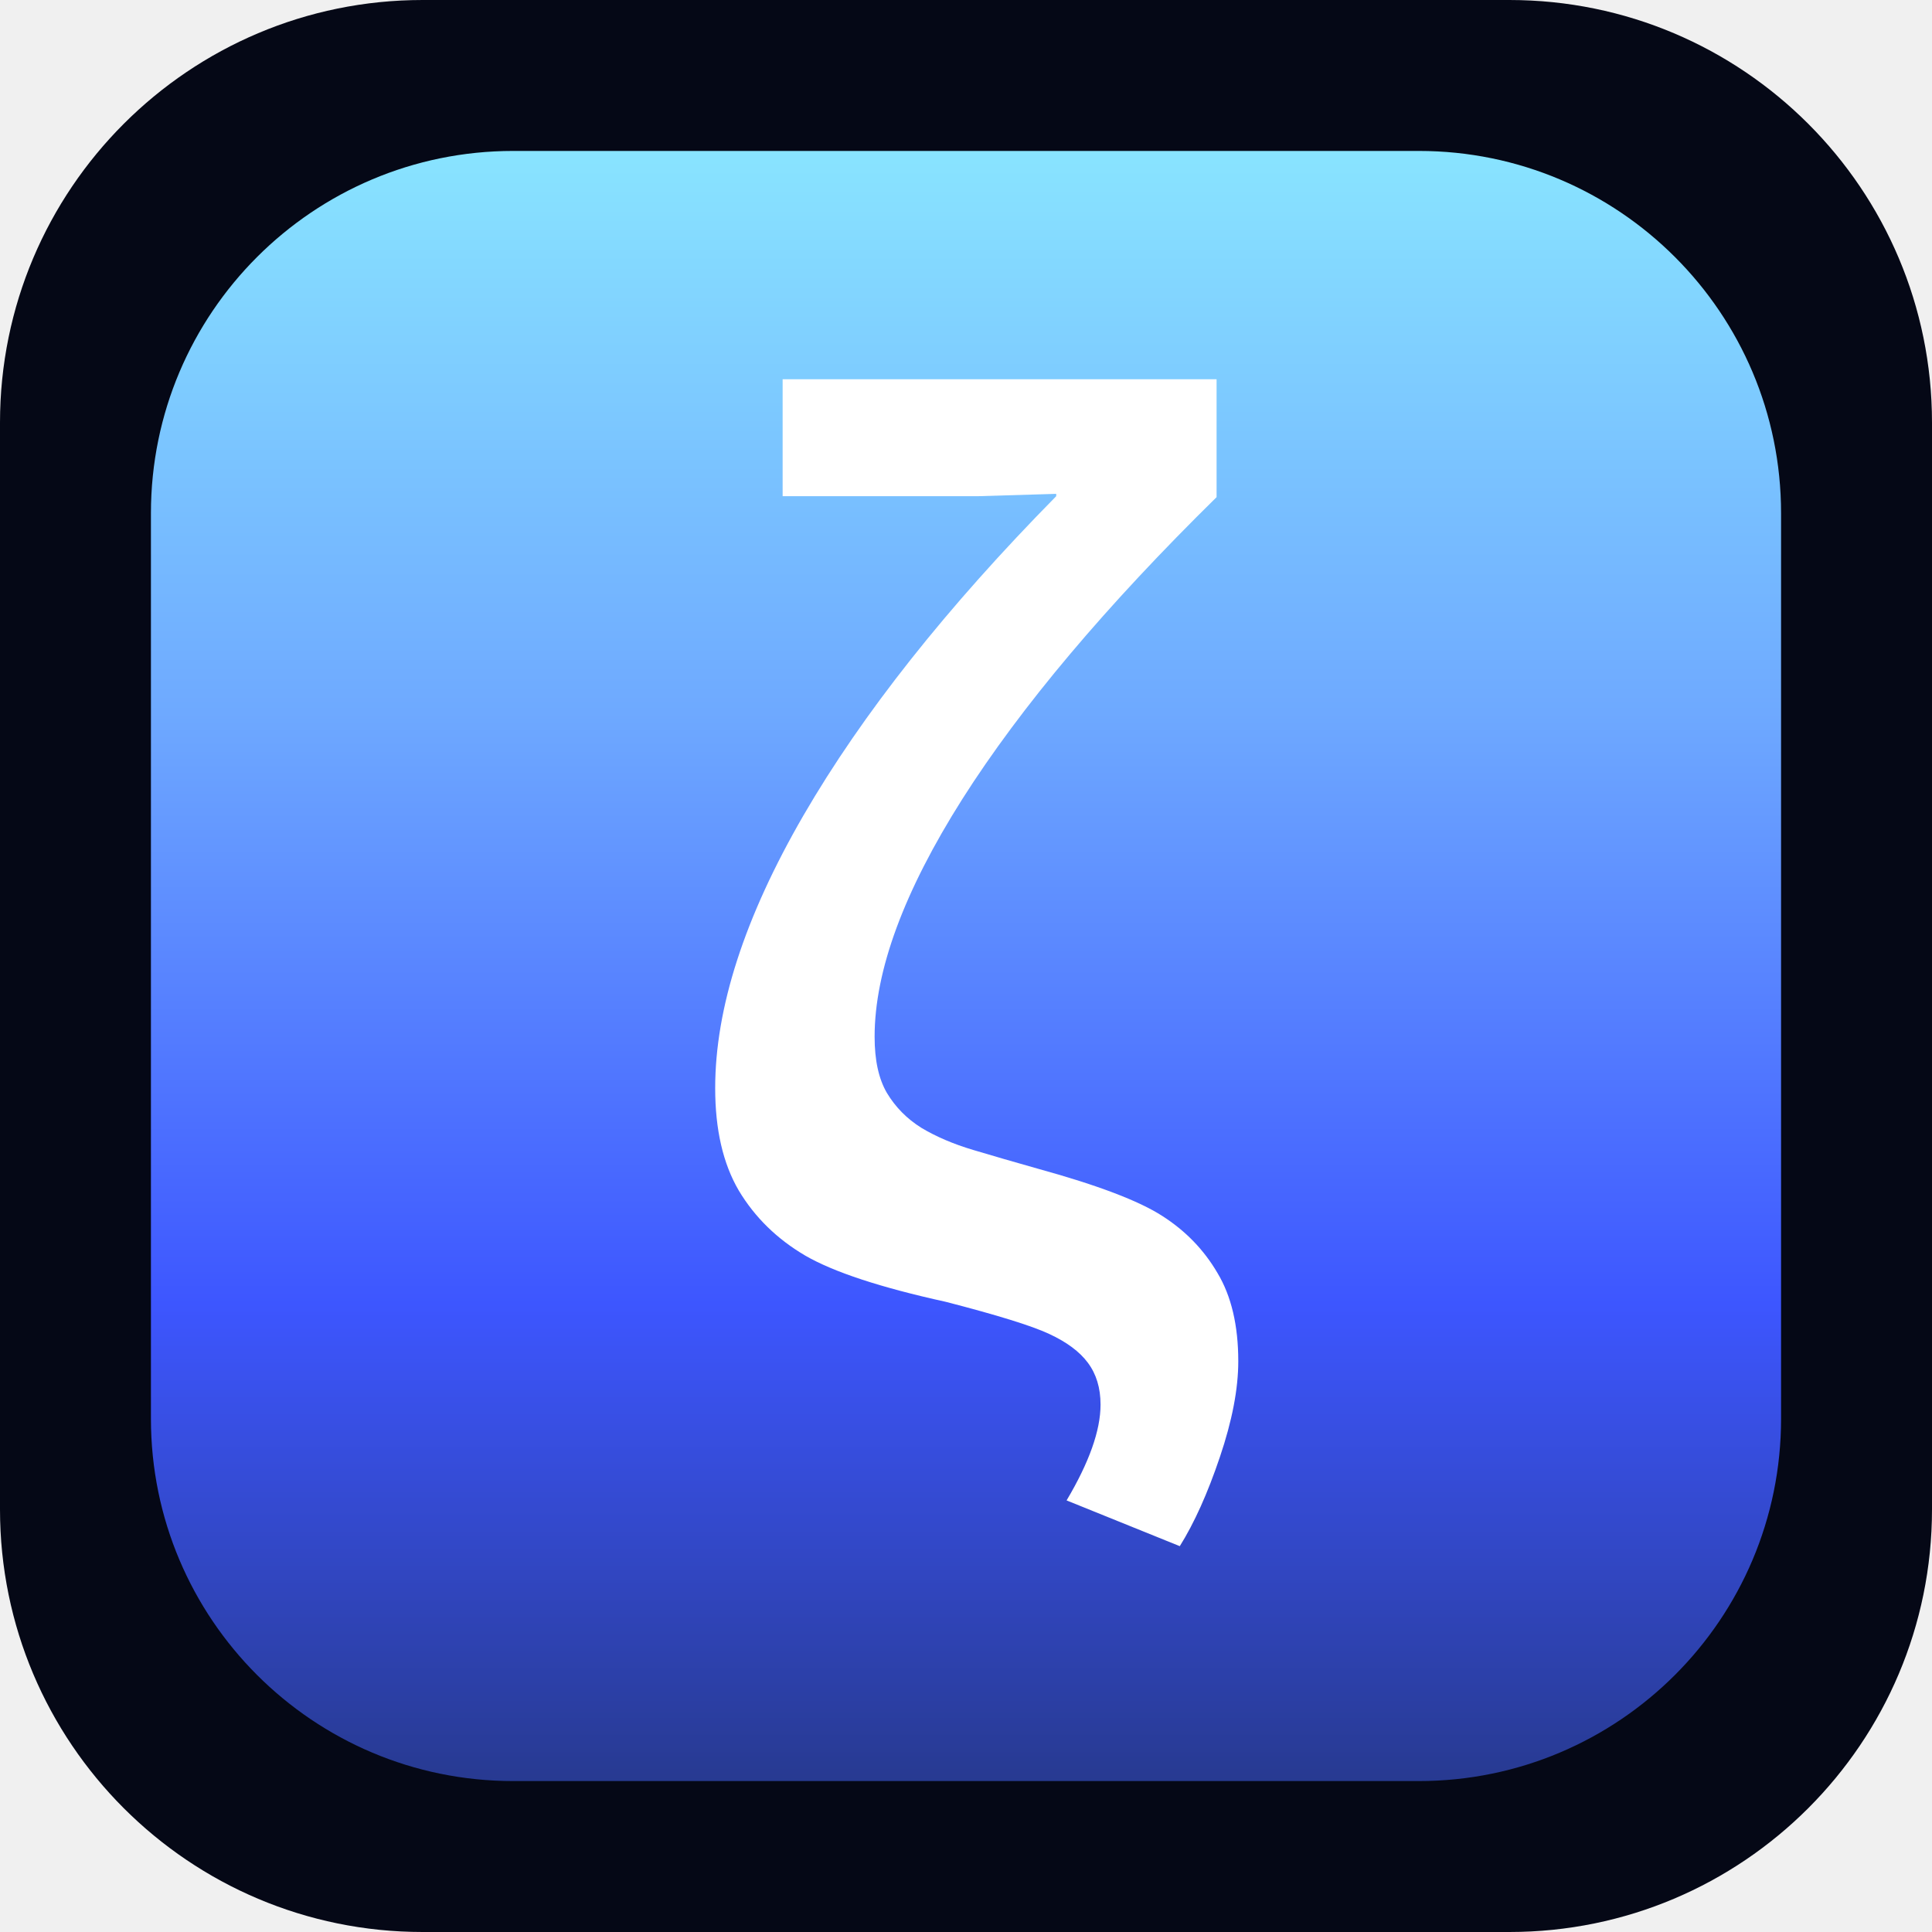
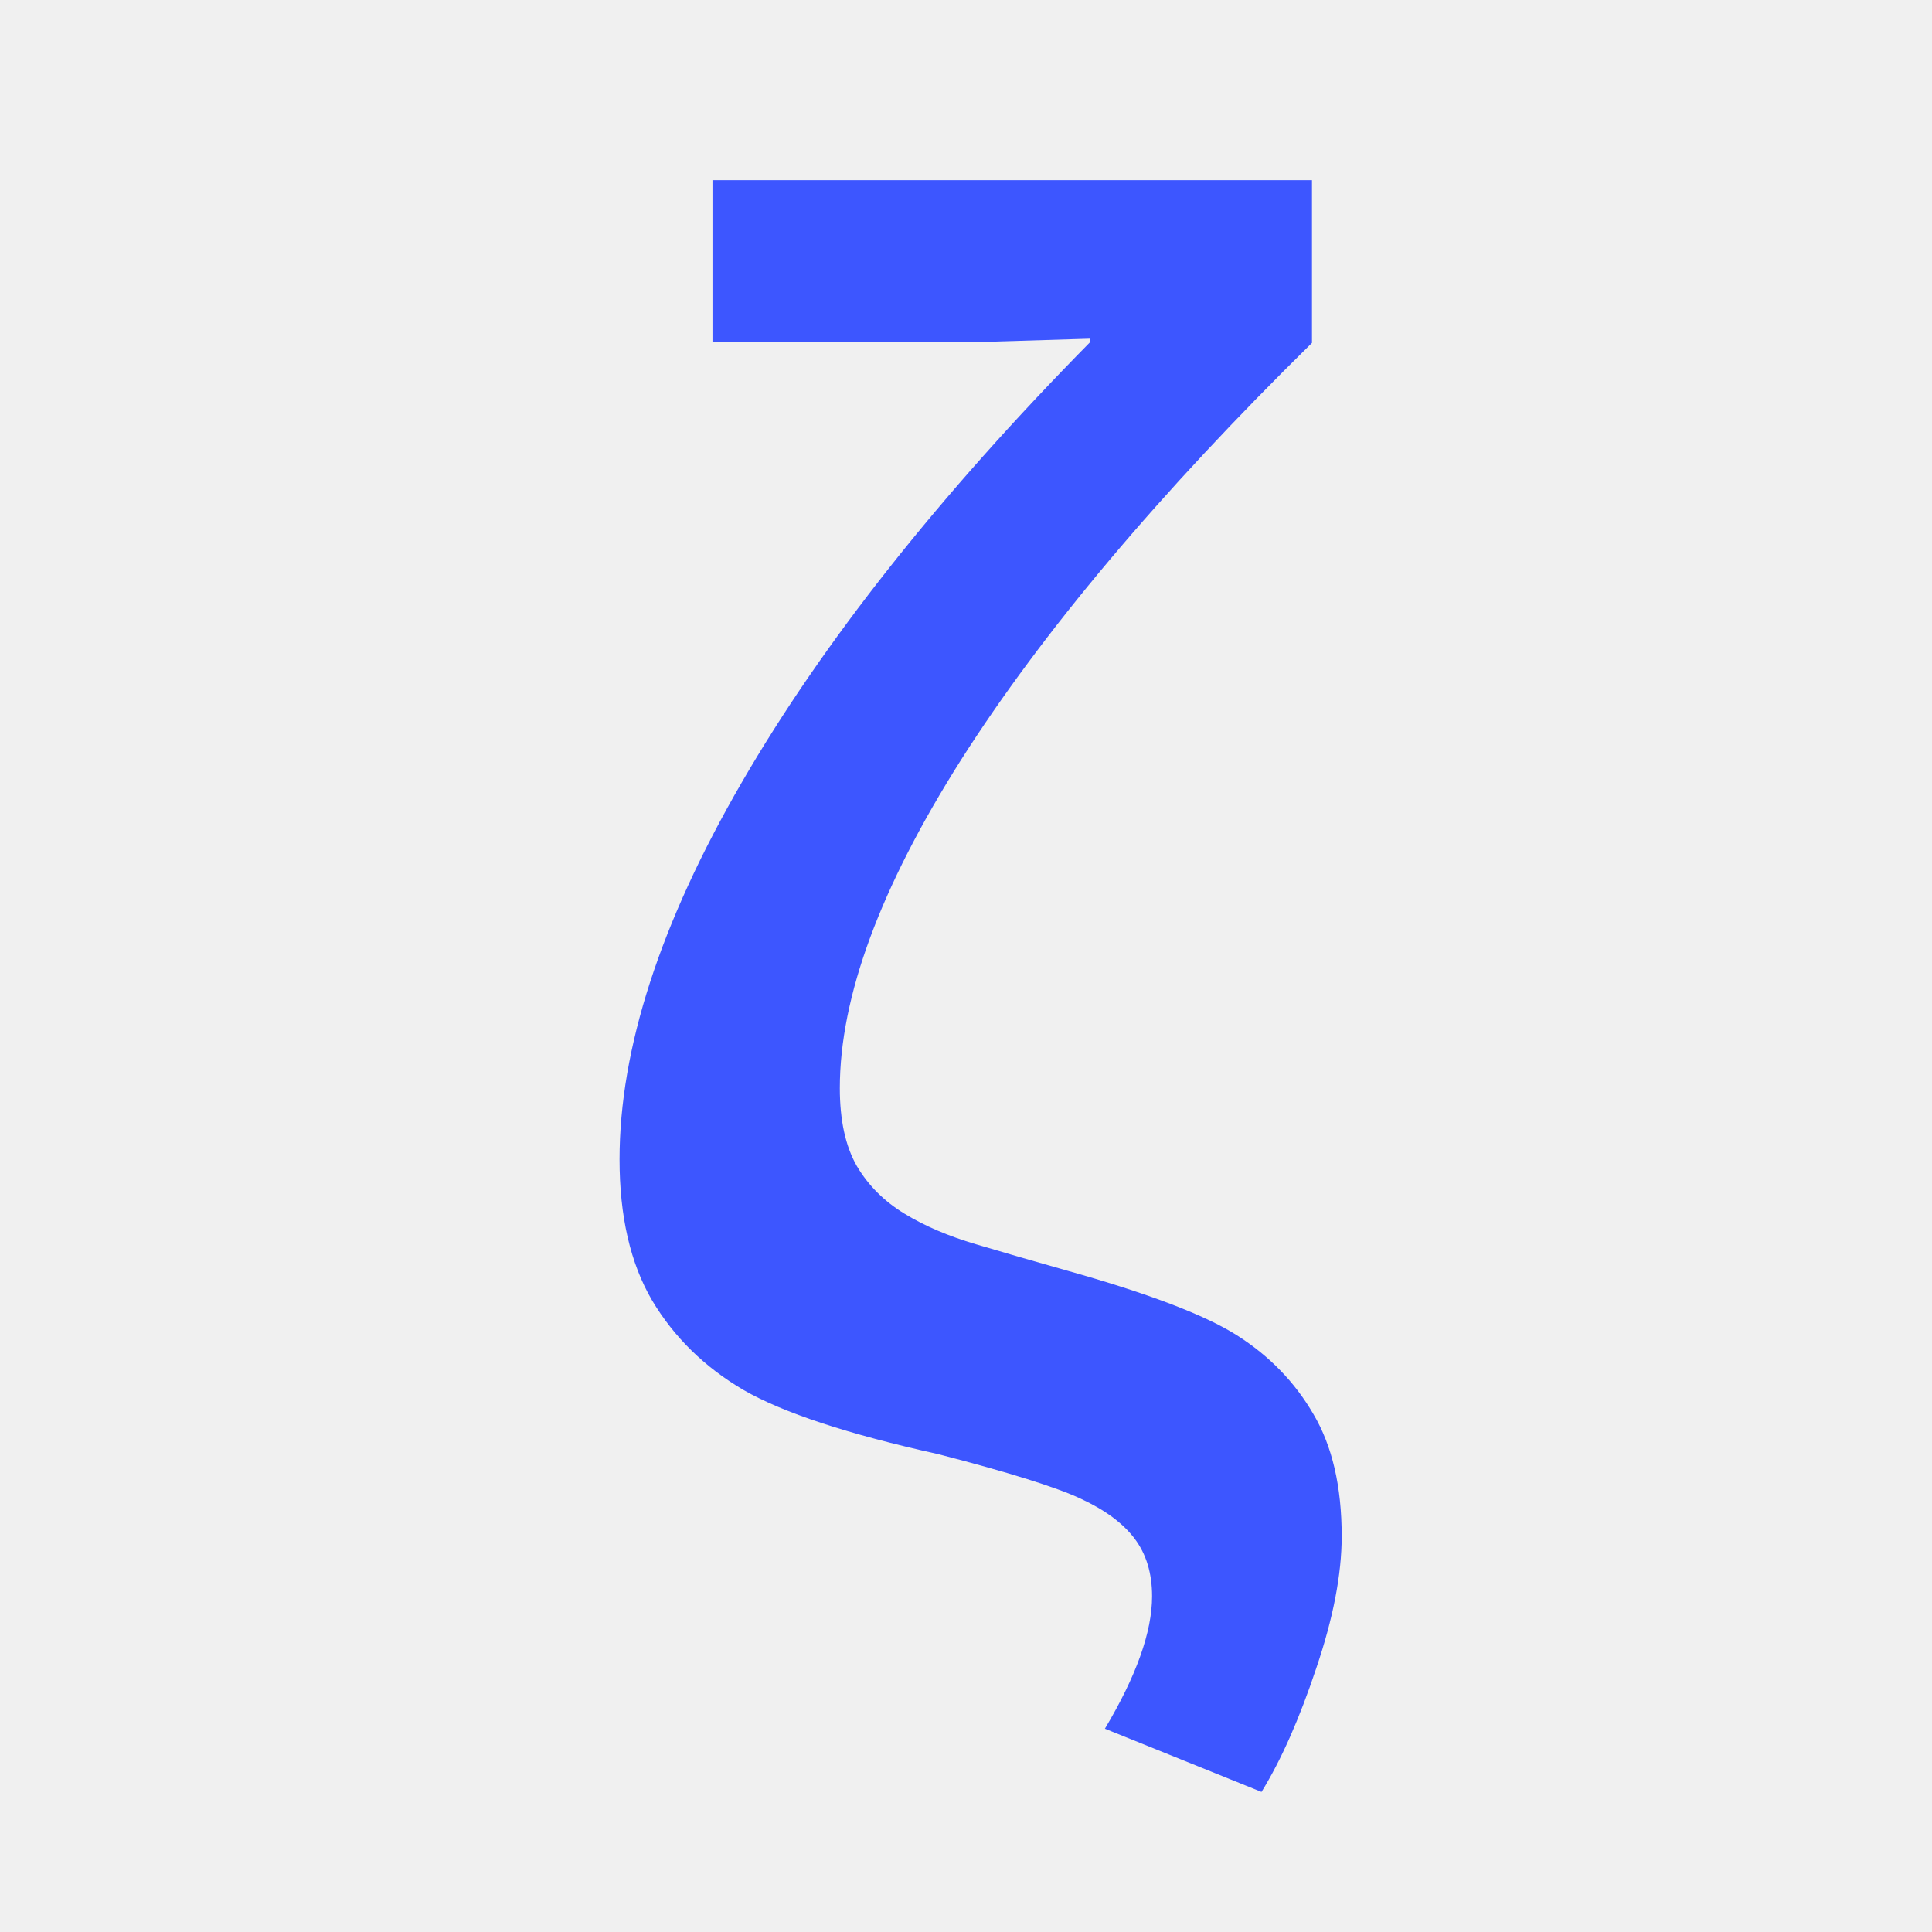
<svg xmlns="http://www.w3.org/2000/svg" viewBox="0 0 64 64">
-   <defs>
-     <linearGradient id="zetaGradient" x1="32" x2="32" y1="4" y2="60" gradientUnits="userSpaceOnUse">
-       <stop offset="0" stop-color="#8AE7FF" />
-       <stop offset=".35" stop-color="#6EA9FF" />
-       <stop offset=".7" stop-color="#3D56FF" />
-       <stop offset="1" stop-color="#26388A" />
-     </linearGradient>
-   </defs>
-   <rect width="64" height="64" rx="14" fill="#050816" />
-   <rect x="5" y="5" width="54" height="54" rx="12" fill="url(#zetaGradient)" />
-   <text x="32" y="43" fill="#FFFFFF" font-family="Arial, Helvetica, sans-serif" font-size="42" font-weight="700" text-anchor="middle">ζ</text>
+   <text x="32" y="48" fill="#3D56FF" font-family="Arial, Helvetica, sans-serif" font-size="58" font-weight="700" text-anchor="middle">ζ</text>
</svg>
